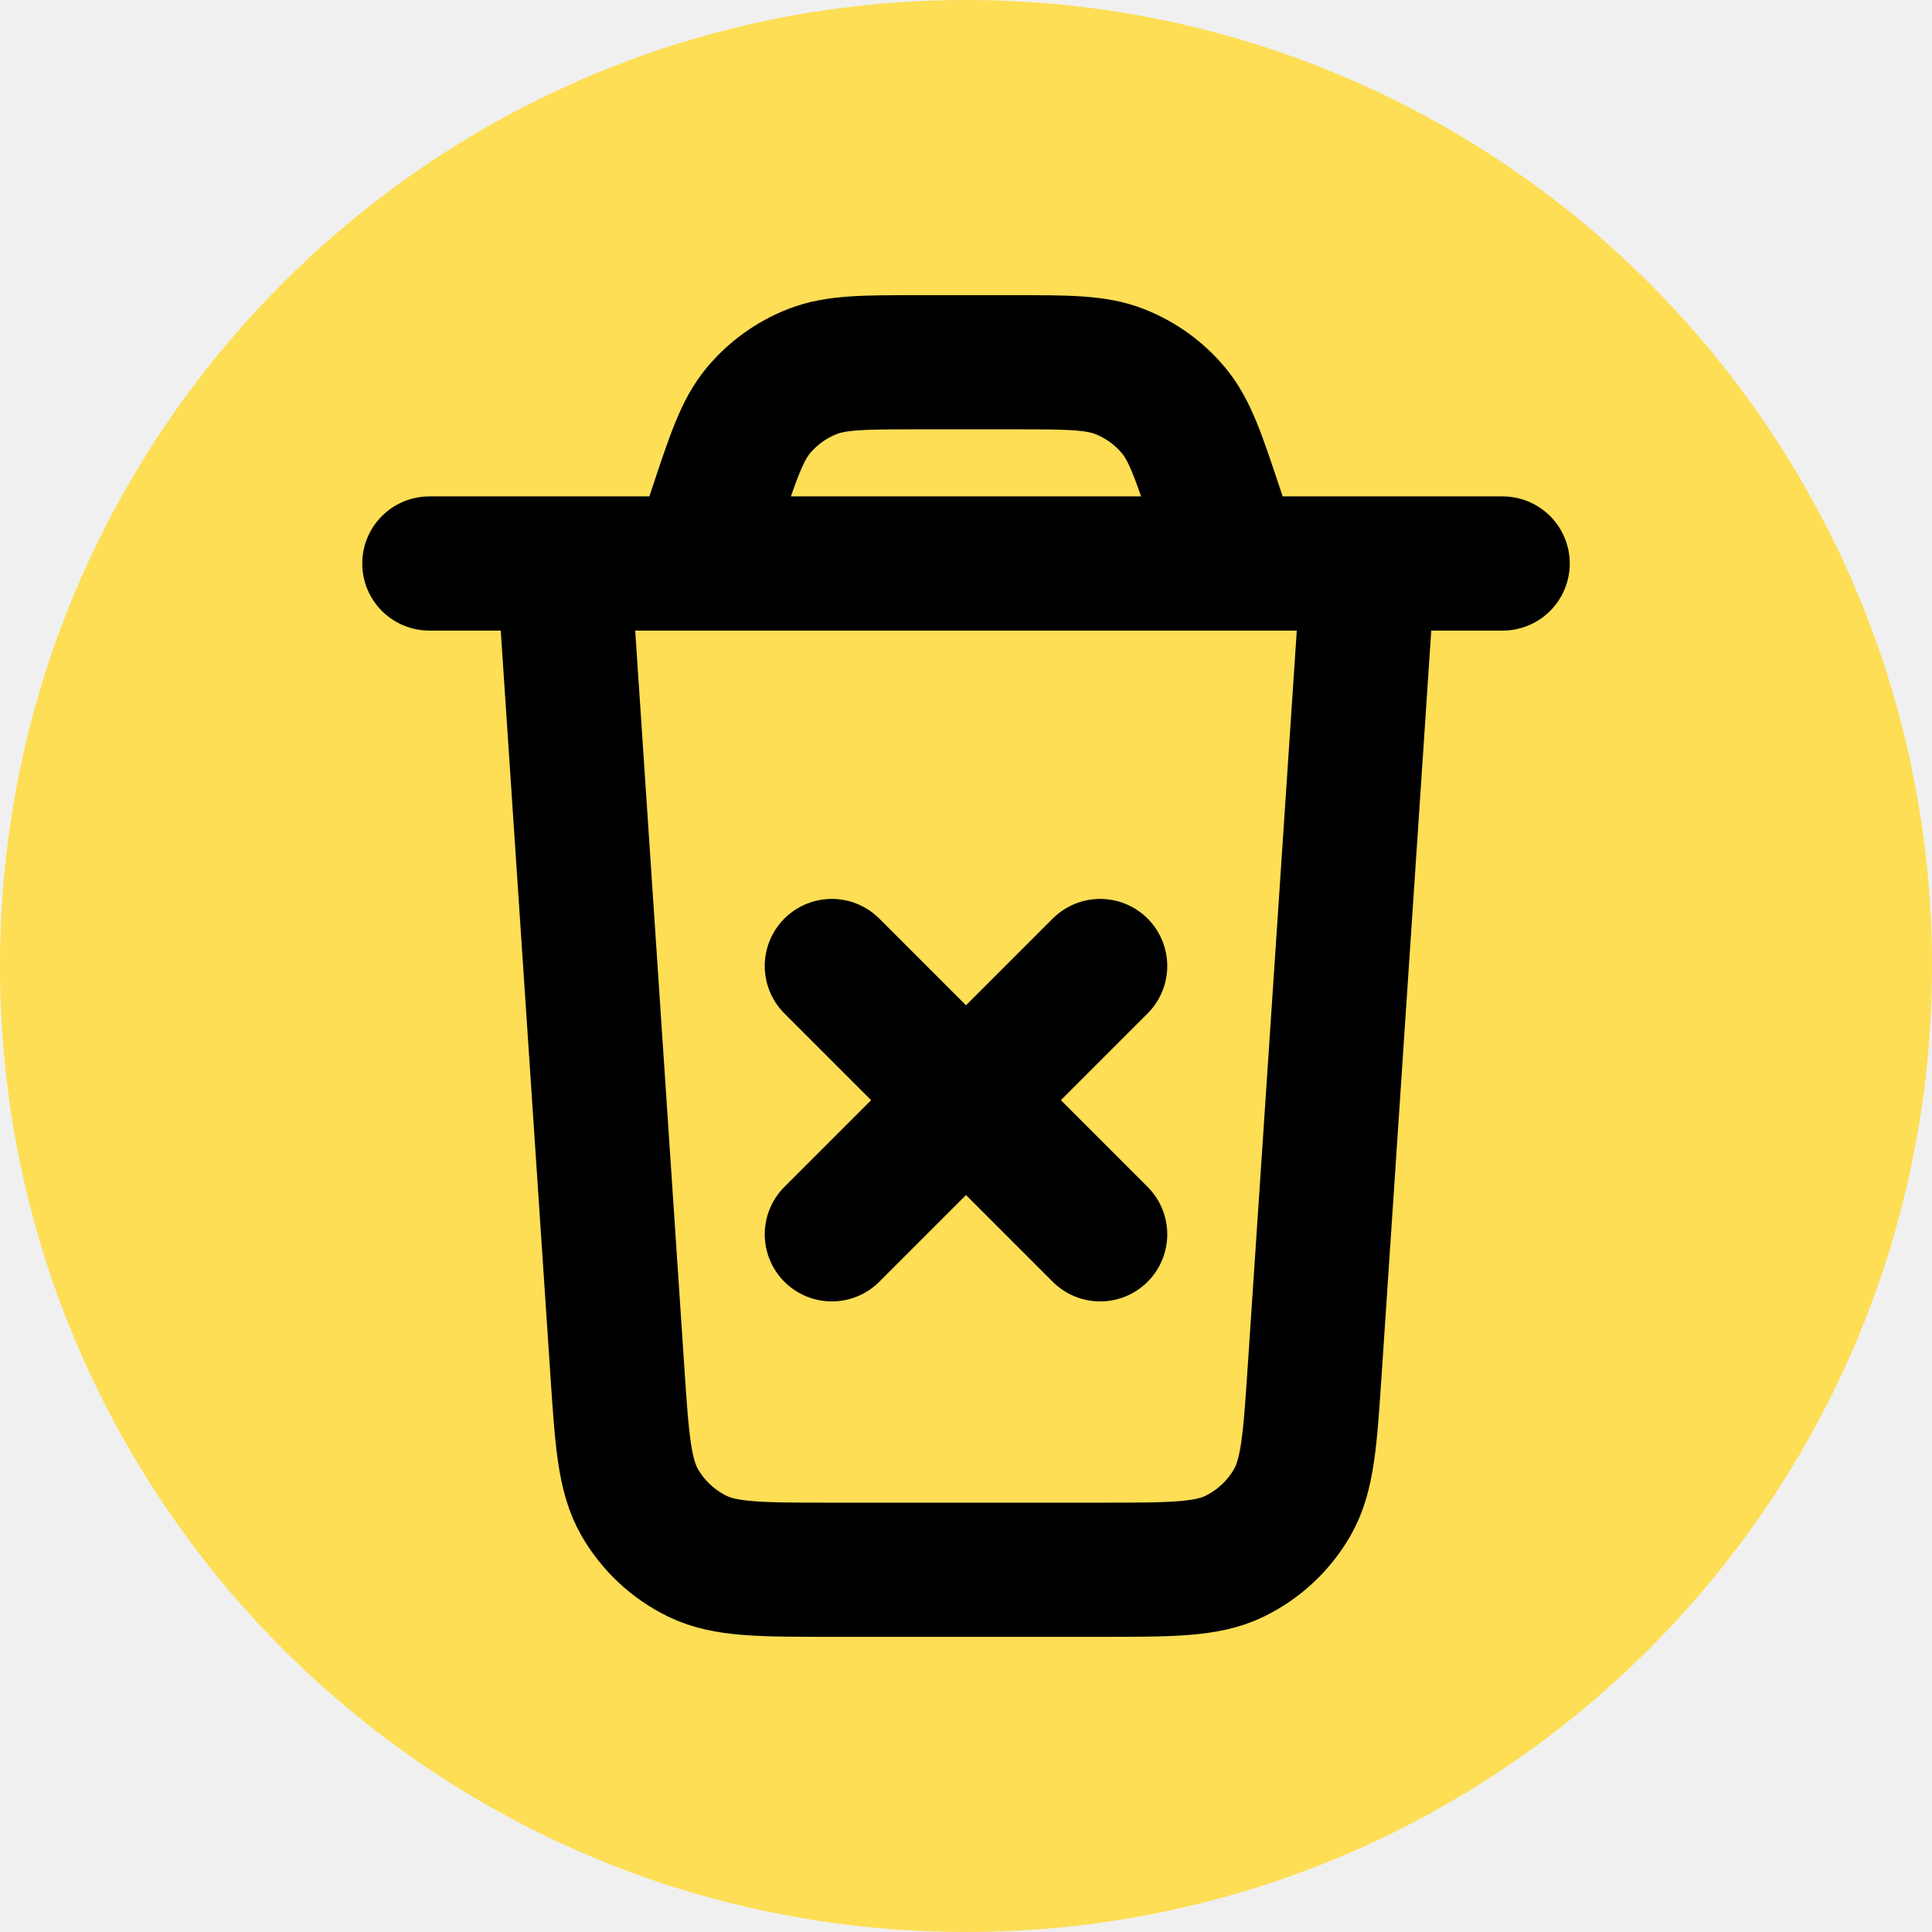
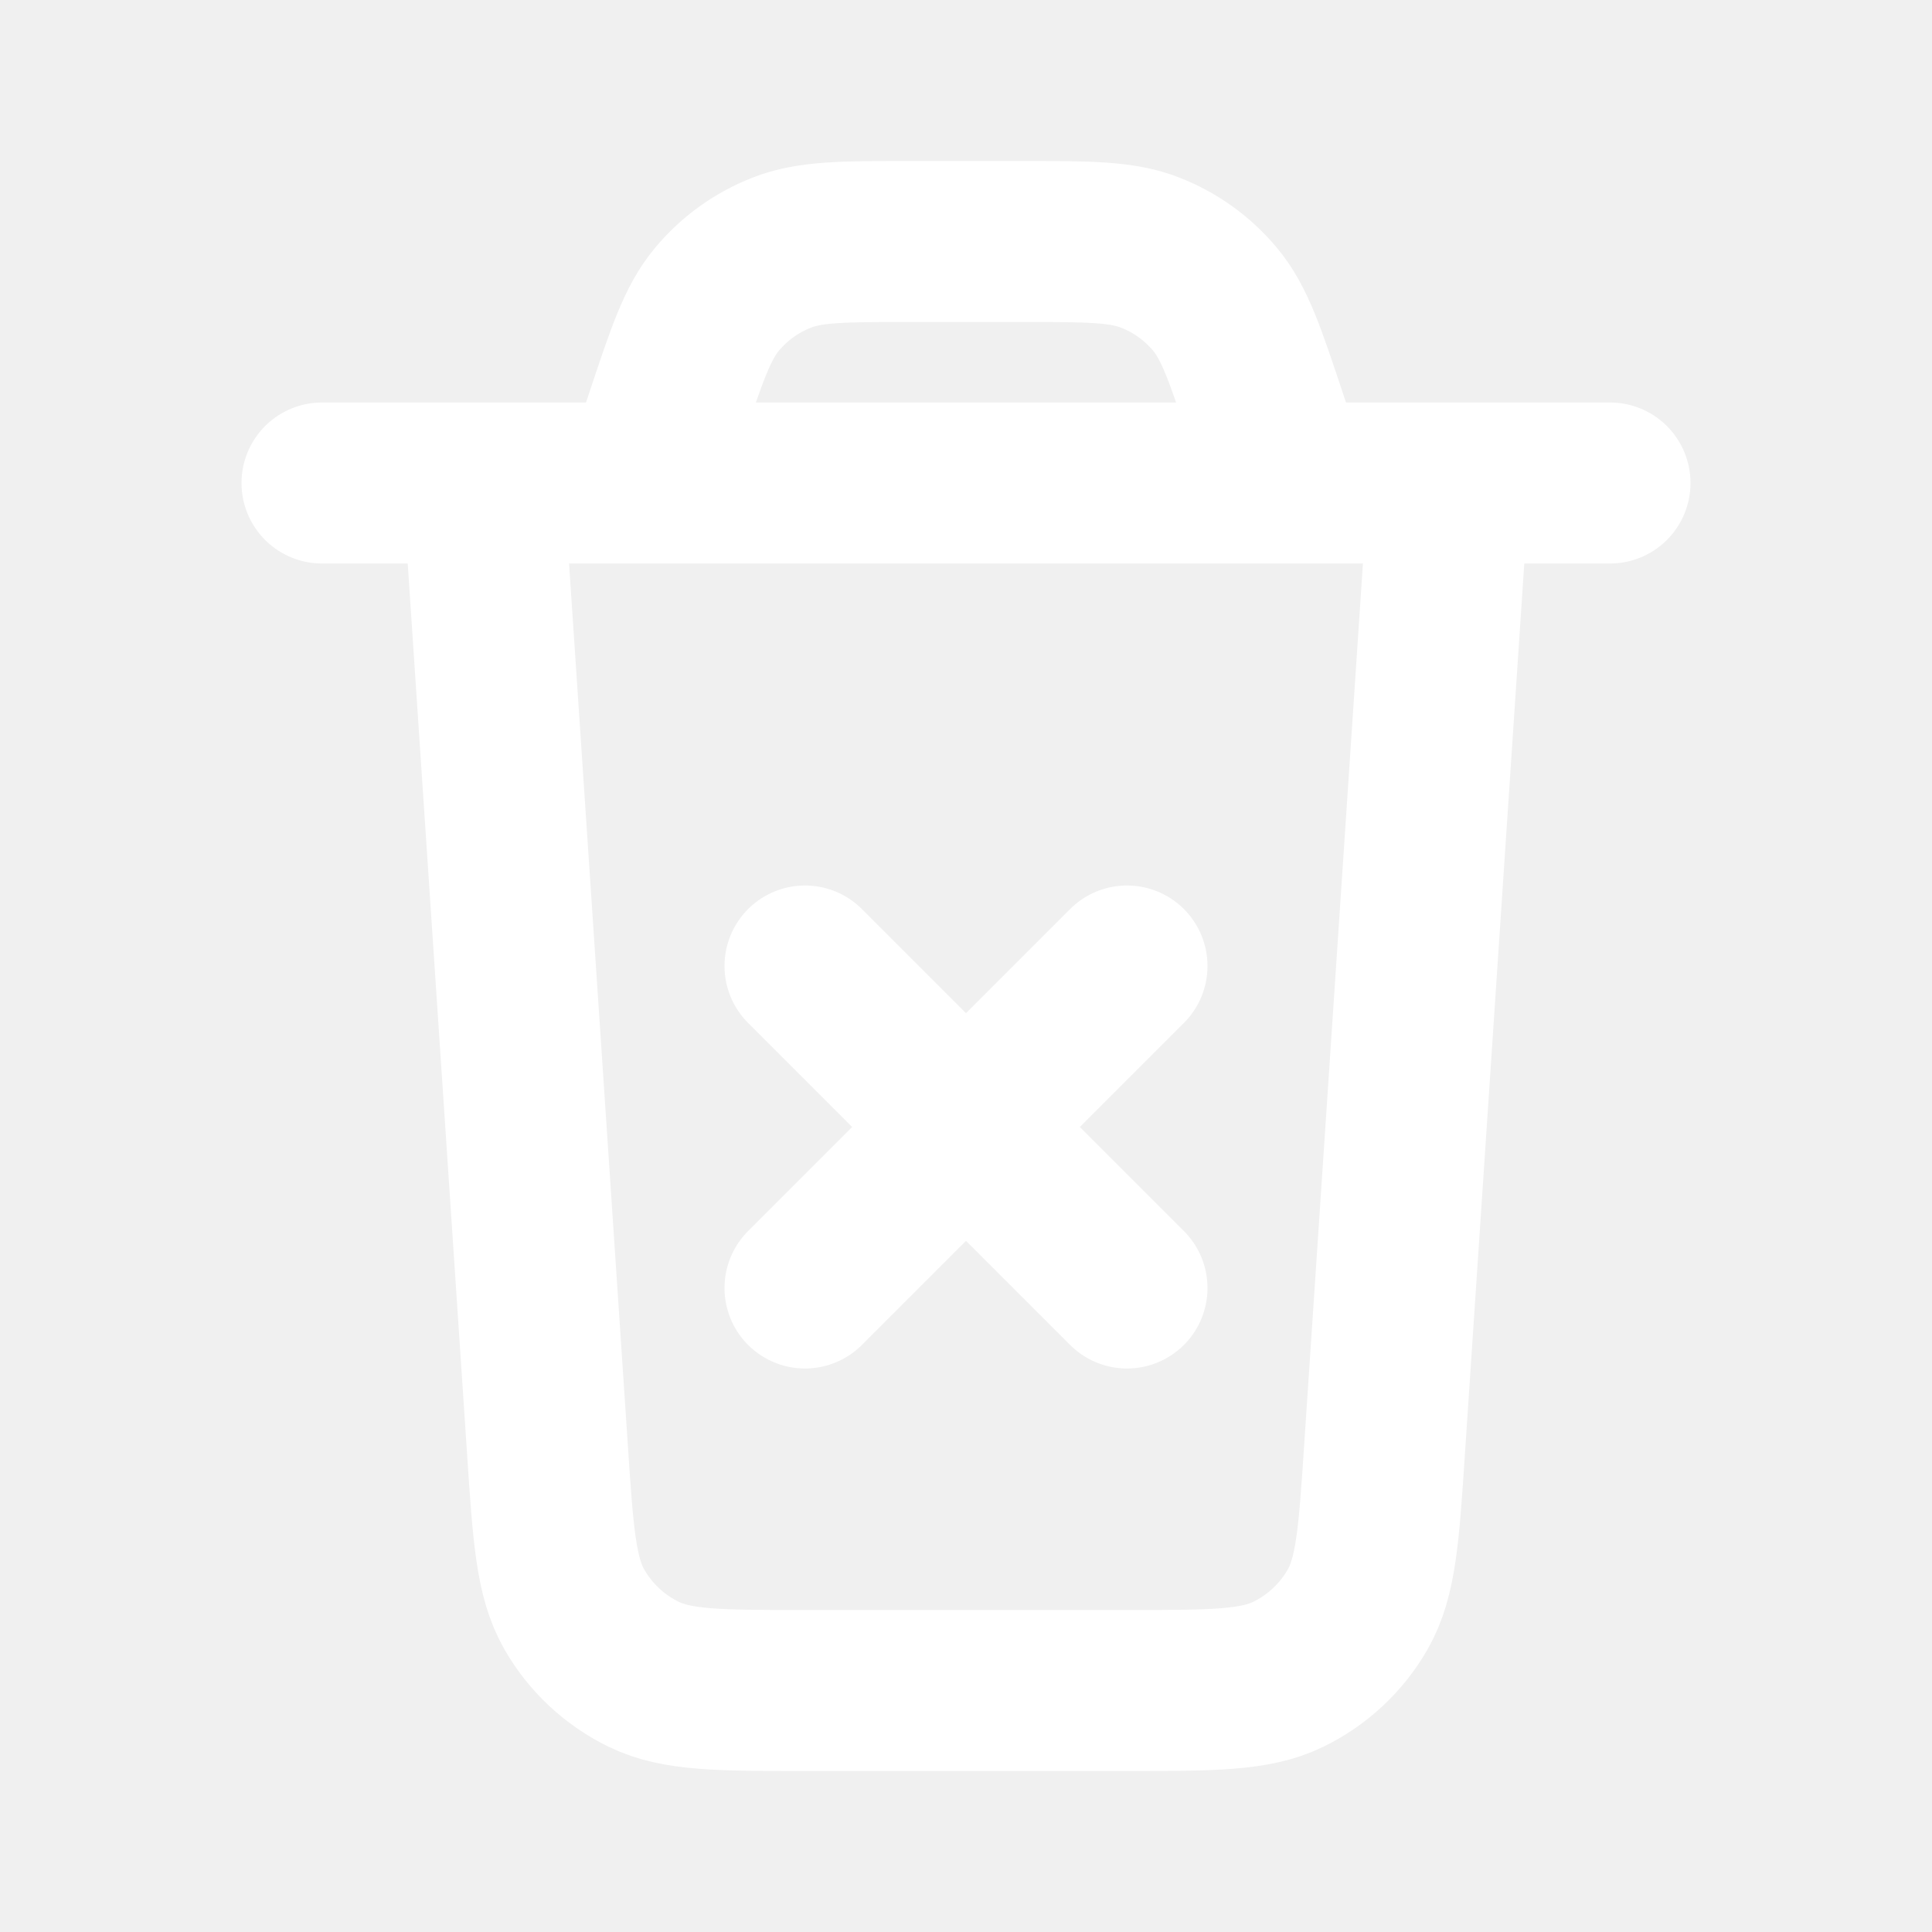
- <svg xmlns="http://www.w3.org/2000/svg" width="800px" height="800px" viewBox="-2.4 -2.4 28.80 28.80" fill="none">
-   <g id="SVGRepo_bgCarrier" stroke-width="0">
-     <rect x="-2.4" y="-2.4" width="28.80" height="28.80" rx="14.4" fill="#fdde55" strokewidth="0" />
-   </g>
+ <svg xmlns="http://www.w3.org/2000/svg" width="800px" height="800px" viewBox="0 0 24 24" fill="none" stroke="#fff">
+   <g id="SVGRepo_bgCarrier" stroke-width="0" />
  <g id="SVGRepo_tracerCarrier" stroke-linecap="round" stroke-linejoin="round" />
  <g id="SVGRepo_iconCarrier">
-     <path d="M10 12L14 16M14 12L10 16M18 6L17.199 18.013C17.129 19.065 17.094 19.591 16.867 19.99C16.667 20.341 16.365 20.623 16.001 20.8C15.588 21 15.061 21 14.006 21H9.994C8.939 21 8.412 21 7.999 20.8C7.635 20.623 7.333 20.341 7.133 19.99C6.906 19.591 6.871 19.065 6.801 18.013L6 6M4 6H20M16 6L15.729 5.188C15.467 4.401 15.336 4.008 15.093 3.717C14.878 3.46 14.602 3.261 14.29 3.139C13.938 3 13.523 3 12.694 3H11.306C10.477 3 10.062 3 9.71 3.139C9.398 3.261 9.122 3.46 8.907 3.717C8.664 4.008 8.533 4.401 8.271 5.188L8 6" stroke="#000000" stroke-width="2" stroke-linecap="round" stroke-linejoin="round" />
+     <path d="M10 12L14 16M14 12L10 16M18 6L17.199 18.013C17.129 19.065 17.094 19.591 16.867 19.99C16.667 20.341 16.365 20.623 16.001 20.8C15.588 21 15.061 21 14.006 21H9.994C8.939 21 8.412 21 7.999 20.8C7.635 20.623 7.333 20.341 7.133 19.99C6.906 19.591 6.871 19.065 6.801 18.013L6 6M4 6H20M16 6L15.729 5.188C15.467 4.401 15.336 4.008 15.093 3.717C14.878 3.46 14.602 3.261 14.29 3.139C13.938 3 13.523 3 12.694 3H11.306C10.477 3 10.062 3 9.71 3.139C9.398 3.261 9.122 3.46 8.907 3.717C8.664 4.008 8.533 4.401 8.271 5.188L8 6" stroke="#fff" stroke-width="2" stroke-linecap="round" stroke-linejoin="round" />
  </g>
</svg>
